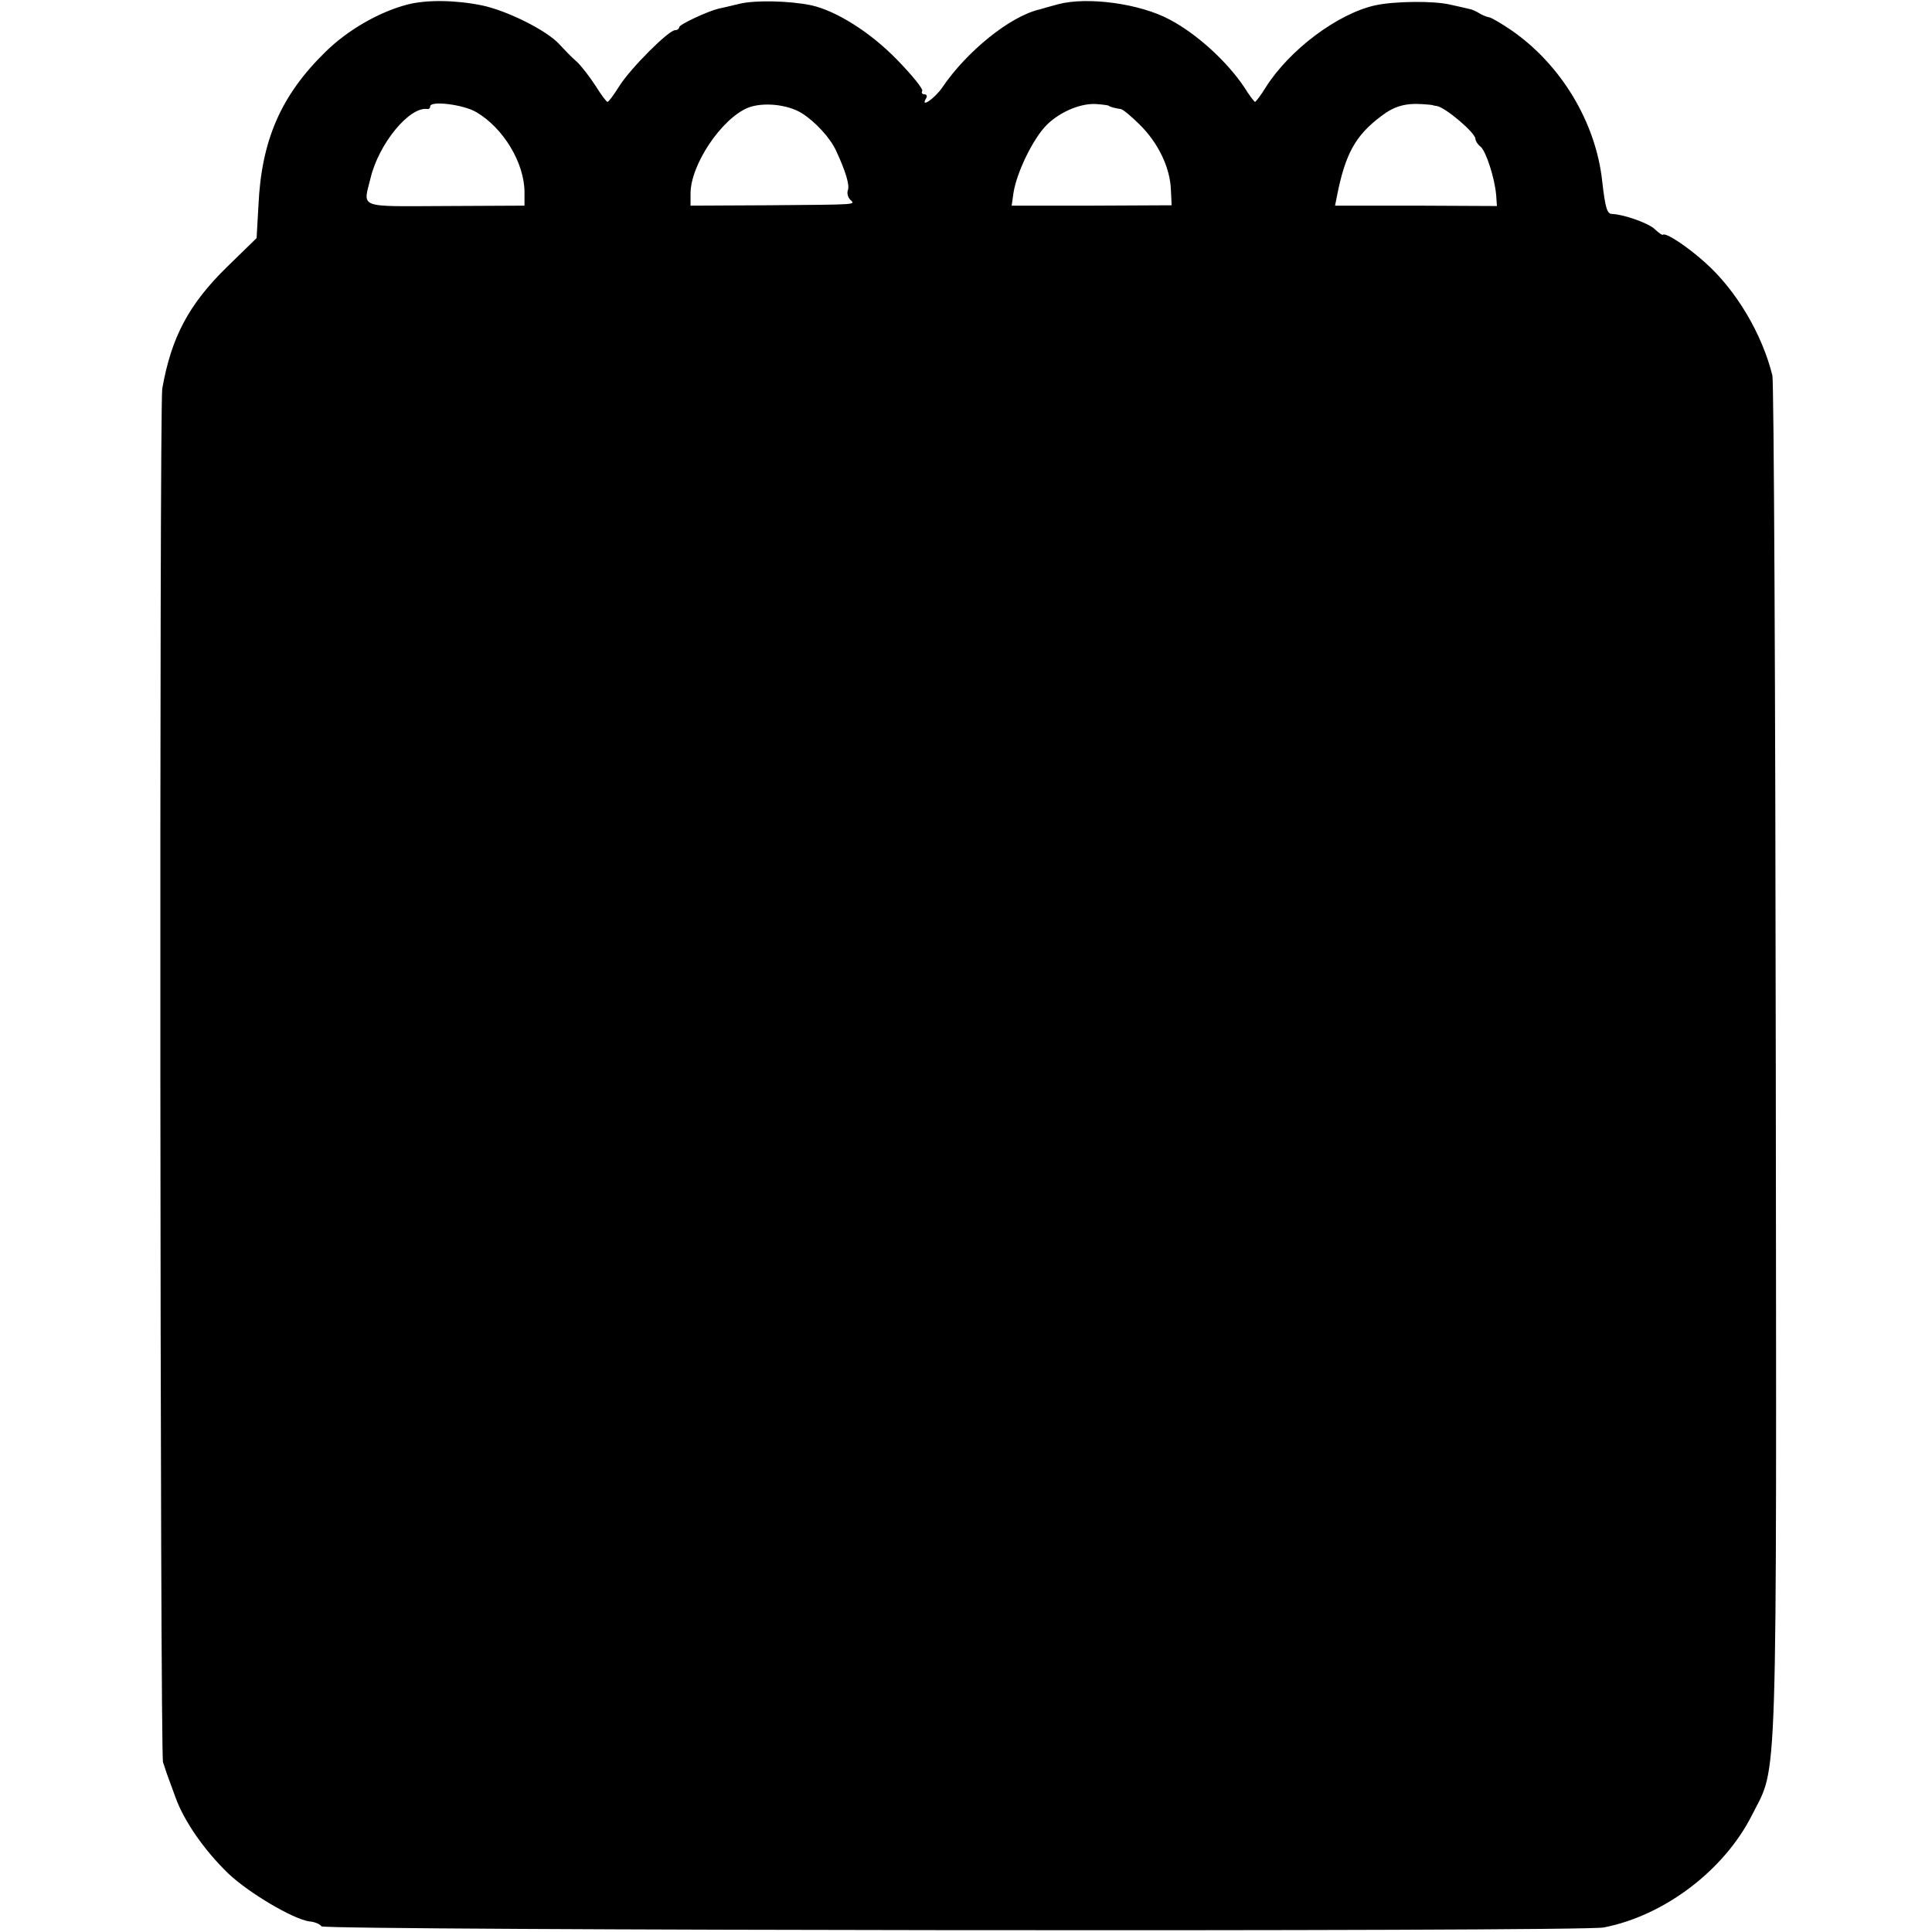
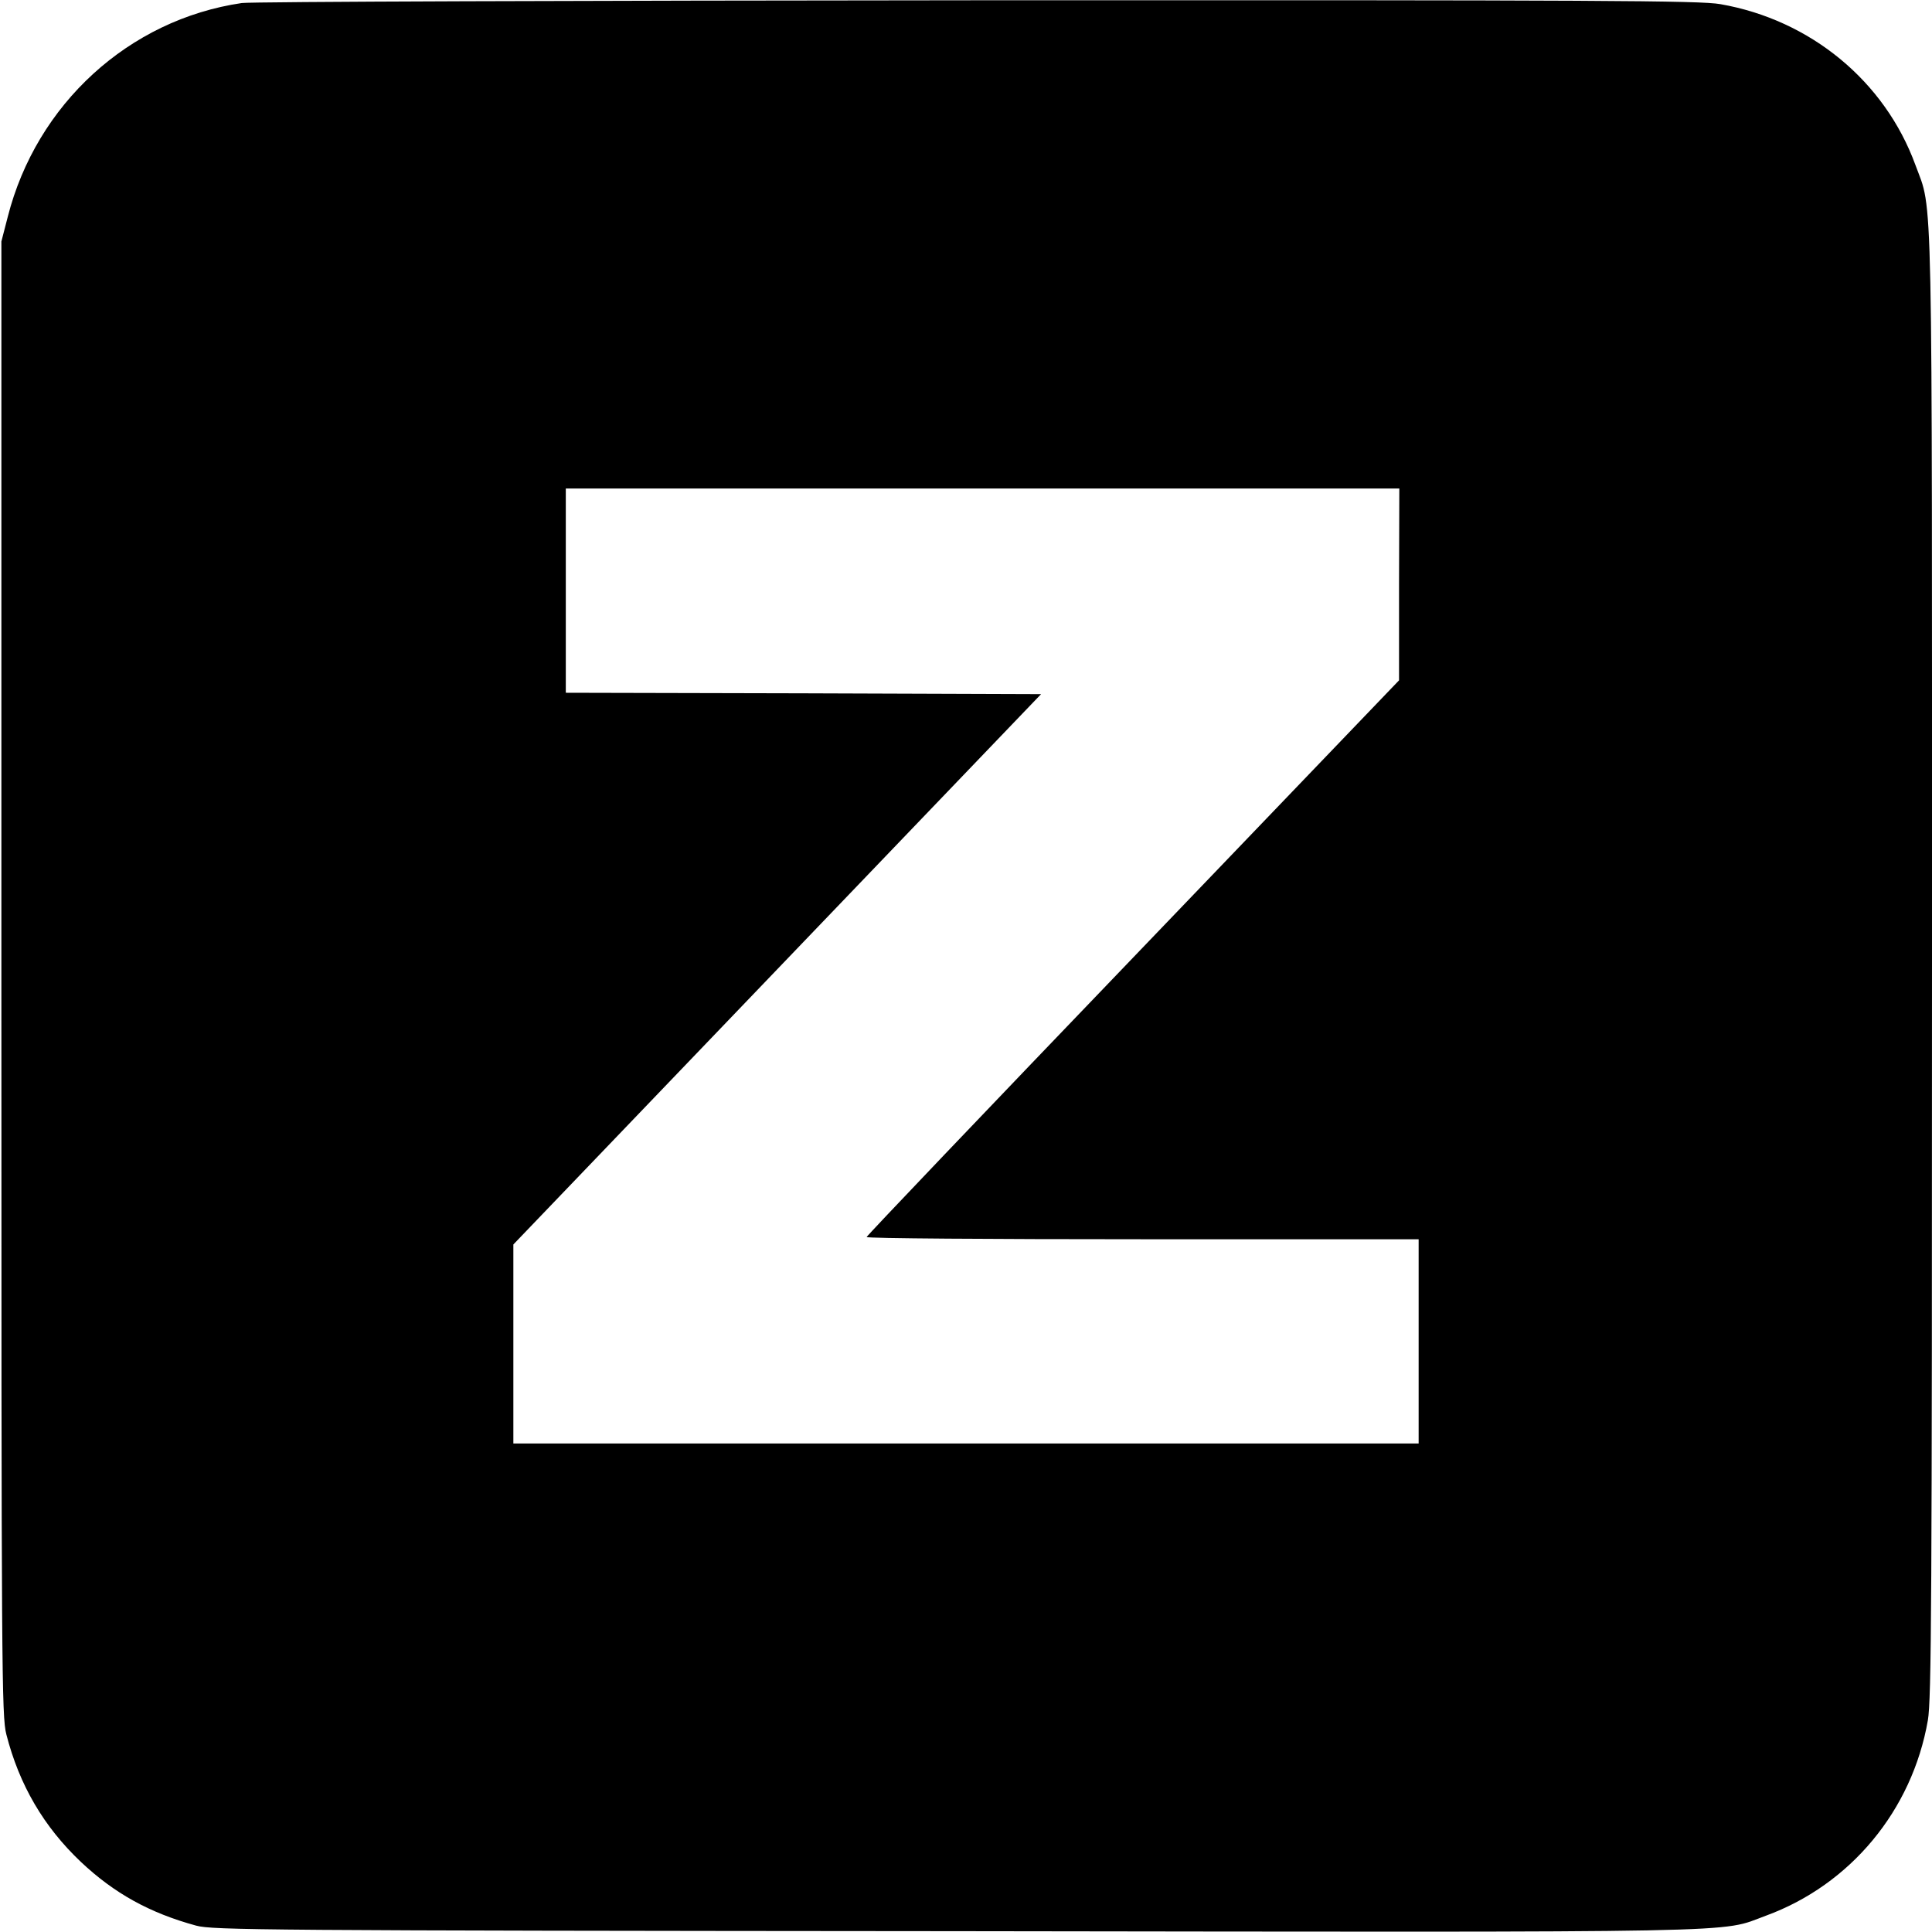
- <svg xmlns="http://www.w3.org/2000/svg" version="1.0" width="512pt" height="512pt" viewBox="0 0 512 512" preserveAspectRatio="xMidYMid meet">
-   <g transform="translate(0,512) scale(0.1,-0.1)" fill="#000000" stroke="none">
-     <path d="M1080 5108 c-74 -19 -158 -67 -217 -125 -118 -115 -170 -234 -178 -406 l-5 -88 -79 -77 c-100 -98 -147 -185 -171 -322 -8 -48 -6 -3615 2 -3640 3 -8 7 -22 10 -30 3 -8 13 -36 23 -63 23 -64 77 -141 140 -202 55 -52 172 -121 215 -127 14 -1 28 -7 32 -13 8 -11 3339 -15 3398 -3 160 31 319 151 393 298 69 137 65 18 63 1995 -1 985 -5 1804 -9 1820 -27 109 -95 225 -178 299 -49 44 -104 80 -112 74 -2 -2 -11 5 -21 14 -15 16 -83 40 -114 41 -13 0 -18 16 -26 87 -17 156 -109 309 -241 400 -25 17 -52 33 -58 34 -7 1 -19 6 -27 11 -8 5 -19 10 -25 11 -5 1 -29 7 -53 12 -44 10 -145 9 -197 -2 -100 -22 -228 -118 -291 -218 -13 -21 -26 -38 -28 -38 -2 0 -15 17 -28 38 -46 69 -126 142 -198 180 -80 43 -218 61 -295 41 -22 -6 -44 -12 -50 -14 -78 -18 -193 -111 -258 -207 -20 -29 -59 -56 -43 -29 4 6 2 11 -4 11 -6 0 -9 4 -6 9 3 5 -27 42 -67 83 -70 72 -160 129 -227 144 -58 12 -149 14 -190 4 -25 -6 -50 -12 -56 -13 -29 -7 -104 -42 -104 -49 0 -4 -5 -8 -11 -8 -17 0 -117 -100 -147 -147 -15 -24 -29 -43 -32 -43 -3 0 -17 19 -32 43 -15 23 -37 52 -50 64 -13 11 -33 32 -45 45 -33 37 -139 90 -207 104 -70 14 -146 15 -196 2z m182 -285 c72 -42 128 -135 128 -213 l0 -35 -210 -1 c-234 -1 -218 -7 -198 74 22 92 104 191 151 183 4 0 7 2 7 7 0 16 88 5 122 -15z m863 -3 c36 -23 75 -65 91 -100 25 -54 36 -90 31 -104 -3 -7 0 -19 6 -25 14 -14 26 -13 -220 -15 l-203 -1 0 32 c0 76 81 197 151 227 39 16 105 10 144 -14z m813 20 c2 -3 18 -7 32 -9 5 0 28 -19 50 -41 49 -48 81 -114 83 -173 l2 -41 -212 -1 -212 0 5 35 c9 55 53 145 89 180 36 35 92 58 133 54 15 -1 28 -3 30 -4z m860 1 c1 -1 5 -1 10 -2 23 -4 102 -71 102 -87 0 -5 6 -15 14 -21 14 -12 37 -82 41 -128 l2 -29 -214 1 -215 0 5 25 c22 112 49 161 117 212 35 27 65 35 110 32 14 -1 26 -2 28 -3z" />
+ <svg xmlns="http://www.w3.org/2000/svg" version="1.0" width="700pt" height="700pt" viewBox="0 0 700 700" preserveAspectRatio="xMidYMid meet">
+   <g transform="translate(0,700) scale(0.1,-0.1)" fill="#000000" stroke="none">
+     <path d="M876 6989 c-409 -60 -744 -366 -848 -775 l-23 -89 0 -2670 c0 -2517 1 -2674 18 -2739 47 -184 136 -335 270 -462 121 -114 249 -185 418 -231 60 -16 231 -18 2749 -20 2946 -4 2766 -7 2938 56 306 112 530 381 587 708 13 75 15 425 15 2733 0 2907 4 2727 -60 2902 -111 304 -380 526 -707 583 -75 13 -424 15 -2692 14 -1433 -1 -2633 -5 -2665 -10z m4193 -2106 l0 -348 -964 -1005 c-531 -553 -965 -1008 -965 -1012 0 -5 450 -8 1000 -8 l1000 0 0 -370 0 -370 -1640 0 -1640 0 0 360 0 361 956 997 956 997 -861 3 -861 2 0 370 0 370 1510 0 1510 0 -1 -347z" />
  </g>
</svg>
